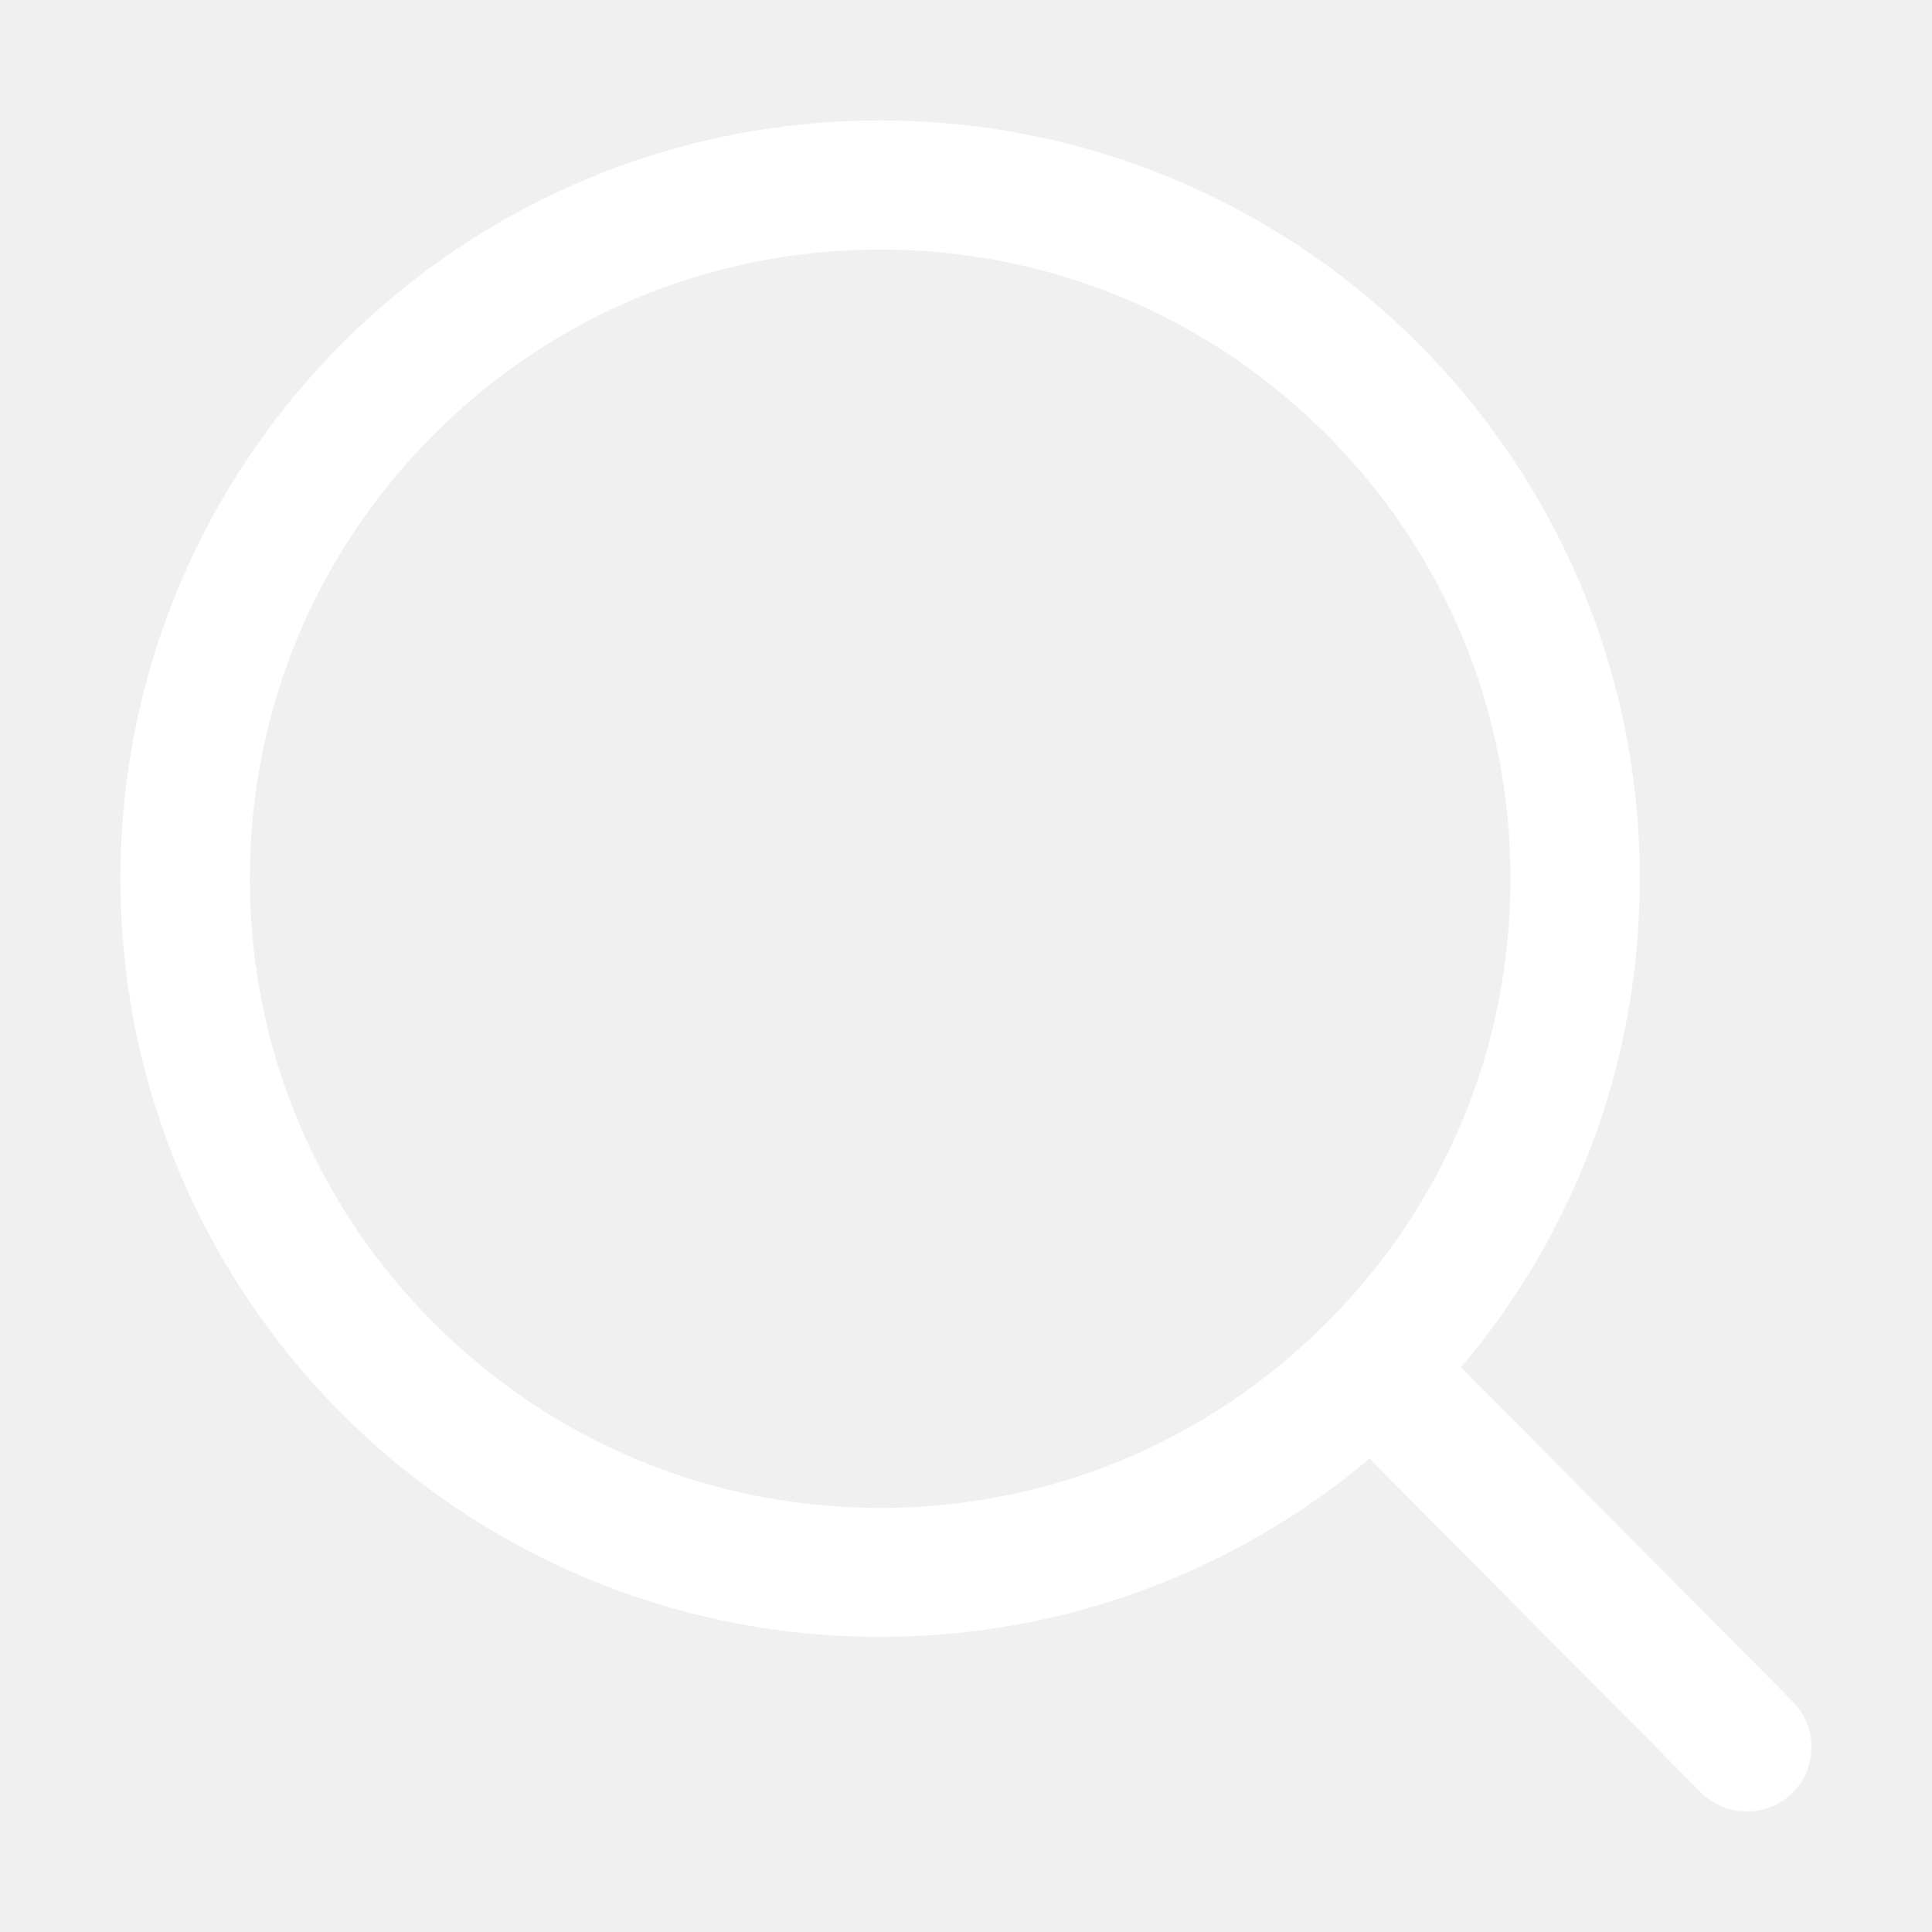
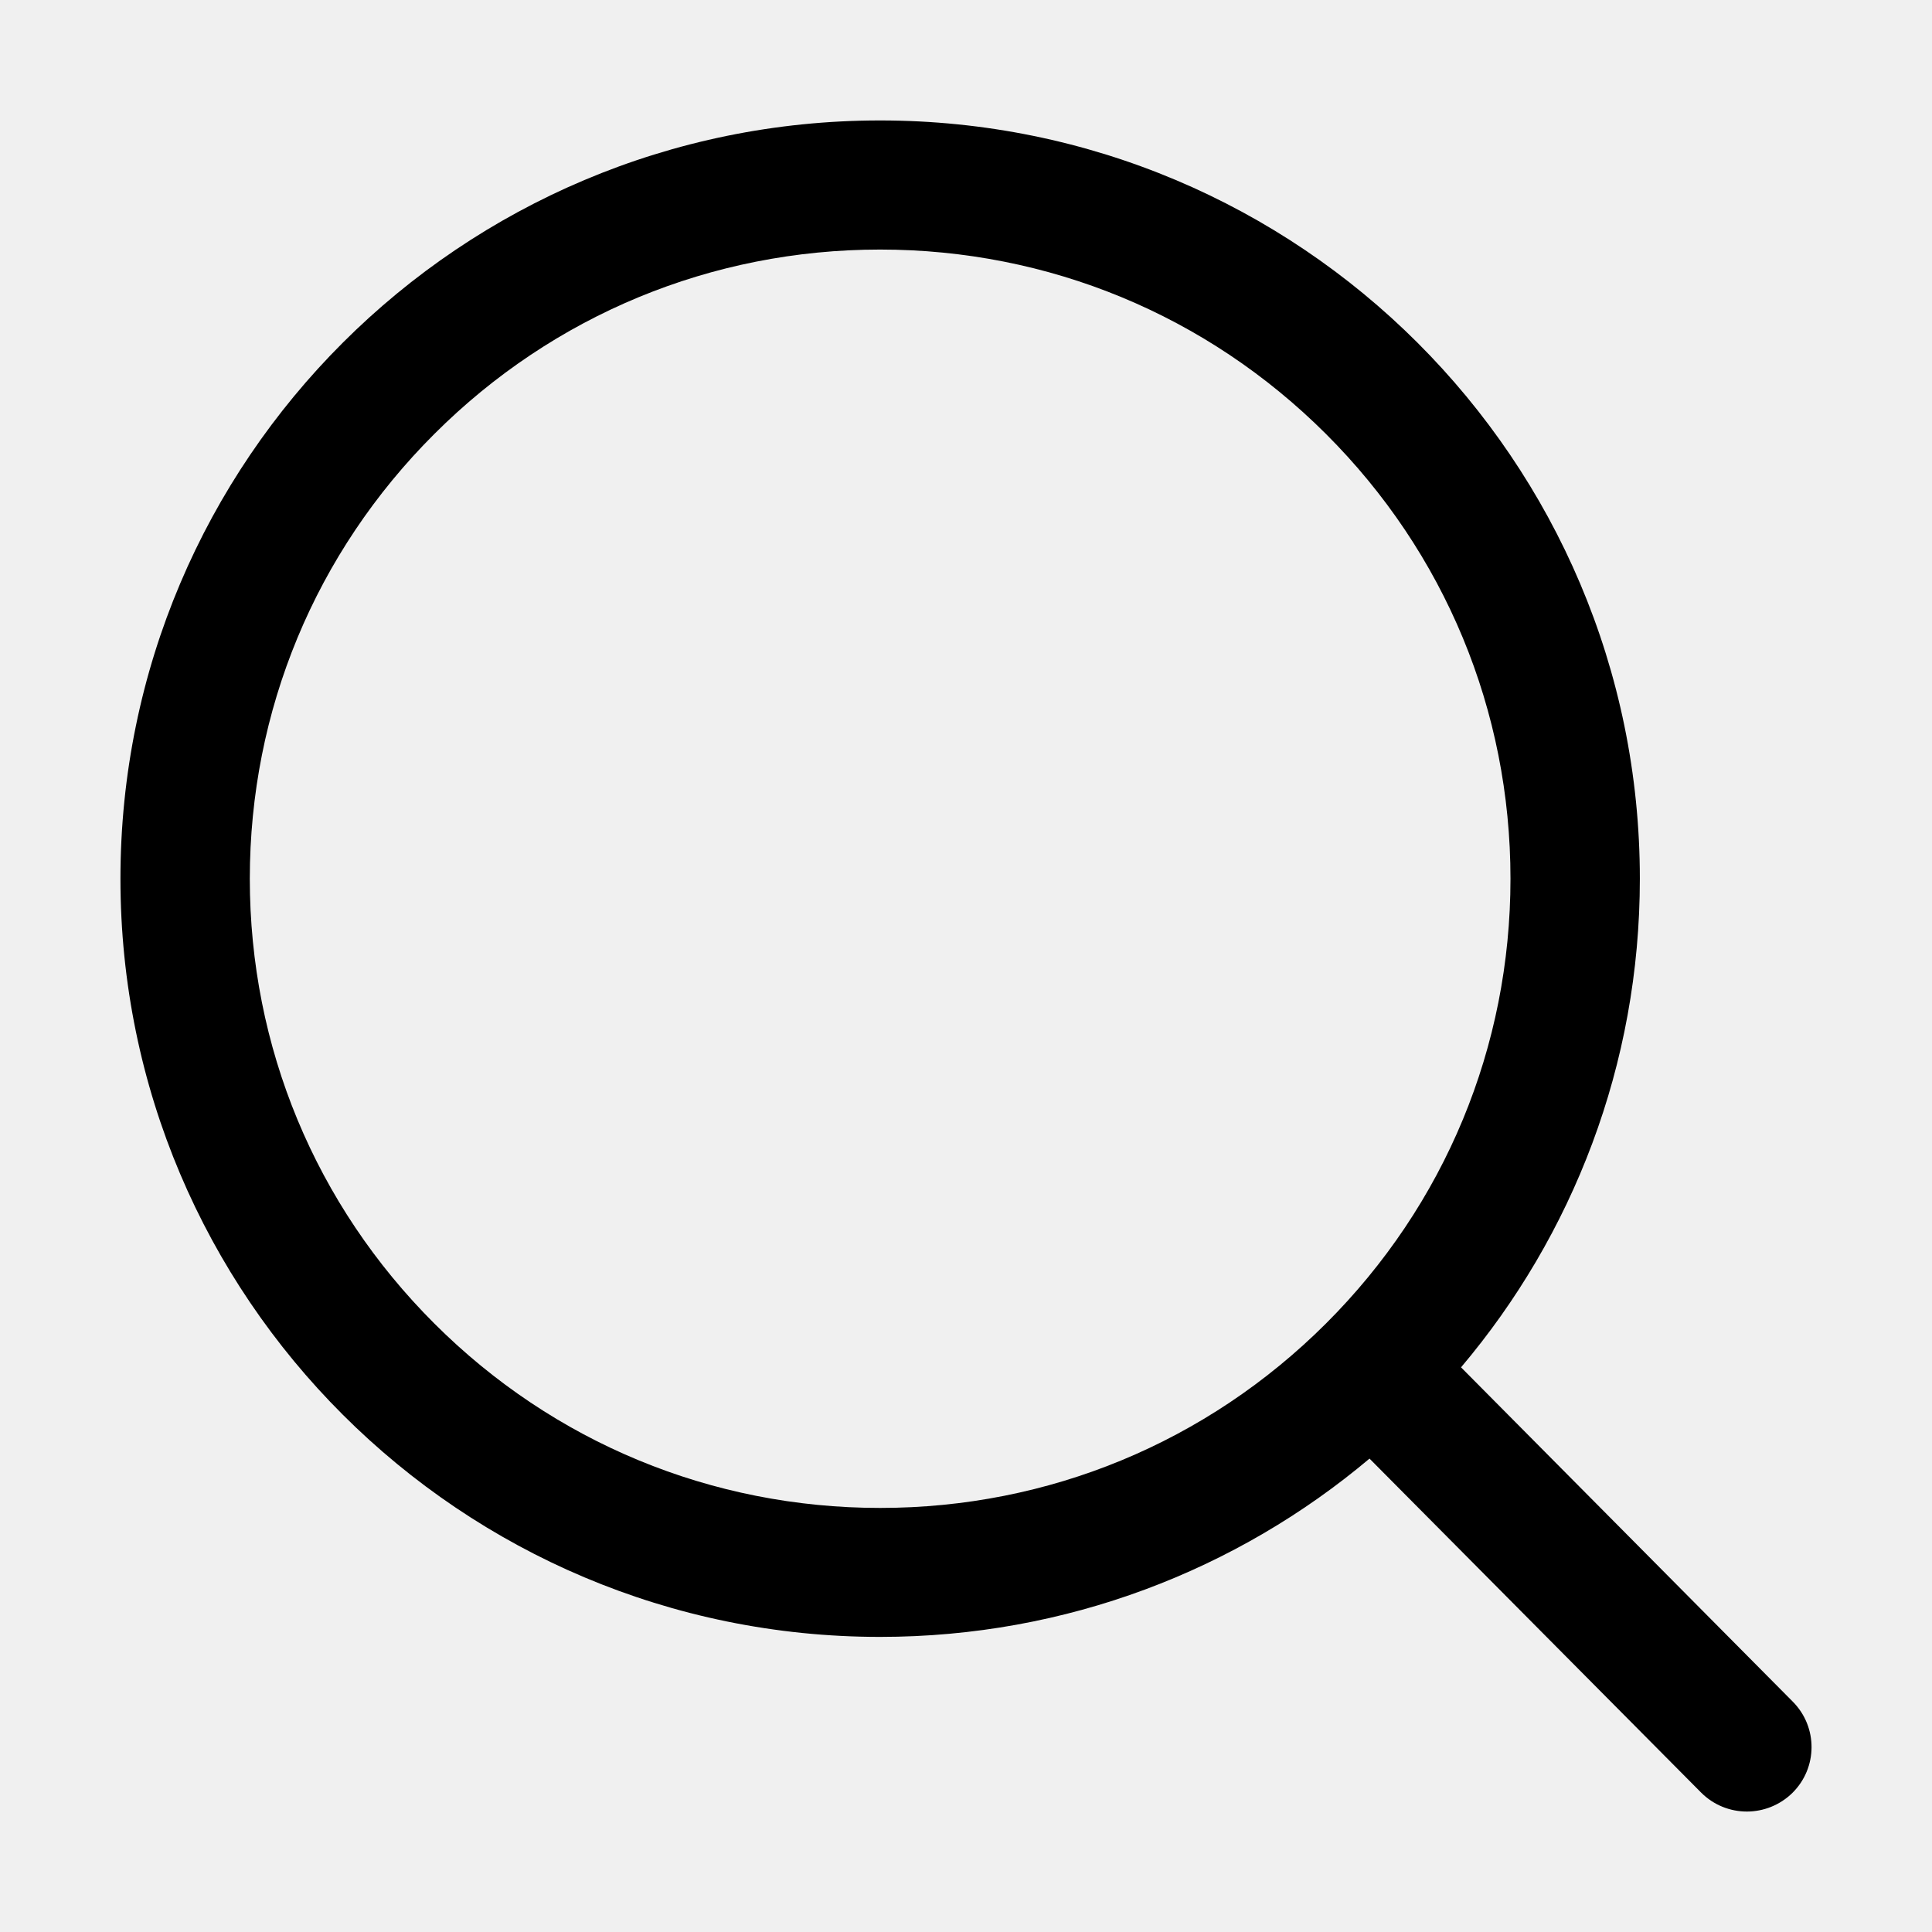
<svg xmlns="http://www.w3.org/2000/svg" class="icon" width="200px" height="200.00px" viewBox="0 0 1024 1024" version="1.1">
-   <path d="M 950.025 950.266 c -6.687 6.563 -15.442 9.893 -24.135 9.893 c -8.815 0 -17.631 -3.38 -24.318 -10.113 l -175.702 -176.956 c -70.045 58.962 -160.553 94.5 -259.402 94.5 c -222.379 0 -402.629 -179.898 -402.629 -401.838 c 0 -221.953 180.25 -401.912 402.629 -401.912 c 222.428 0 402.689 179.959 402.689 401.912 c 0 98.706 -35.672 189.062 -94.776 258.963 L 950.195 901.891 C 963.569 915.334 963.447 936.969 950.025 950.266 L 950.025 950.266 Z M 800.584 465.752 c 0 -89.055 -34.725 -172.801 -97.839 -235.785 c -63.126 -62.984 -147.008 -97.698 -236.275 -97.698 c -89.219 0 -173.162 34.714 -236.215 97.698 c -63.127 62.984 -97.852 146.729 -97.852 235.785 c 0 89.056 34.725 172.8 97.852 235.785 c 63.054 62.986 146.996 97.698 236.215 97.698 c 89.267 0 173.15 -34.713 236.275 -97.698 C 765.859 638.551 800.584 554.808 800.584 465.752 L 800.584 465.752 Z" fill="#ffffff" />
+   <path d="M 950.025 950.266 c -6.687 6.563 -15.442 9.893 -24.135 9.893 c -8.815 0 -17.631 -3.38 -24.318 -10.113 l -175.702 -176.956 c -70.045 58.962 -160.553 94.5 -259.402 94.5 c -222.379 0 -402.629 -179.898 -402.629 -401.838 c 0 -221.953 180.25 -401.912 402.629 -401.912 c 222.428 0 402.689 179.959 402.689 401.912 c 0 98.706 -35.672 189.062 -94.776 258.963 L 950.195 901.891 C 963.569 915.334 963.447 936.969 950.025 950.266 L 950.025 950.266 Z M 800.584 465.752 c 0 -89.055 -34.725 -172.801 -97.839 -235.785 c -63.126 -62.984 -147.008 -97.698 -236.275 -97.698 c -89.219 0 -173.162 34.714 -236.215 97.698 c -63.127 62.984 -97.852 146.729 -97.852 235.785 c 0 89.056 34.725 172.8 97.852 235.785 c 63.054 62.986 146.996 97.698 236.215 97.698 c 89.267 0 173.15 -34.713 236.275 -97.698 C 765.859 638.551 800.584 554.808 800.584 465.752 L 800.584 465.752 Z" />
</svg>
